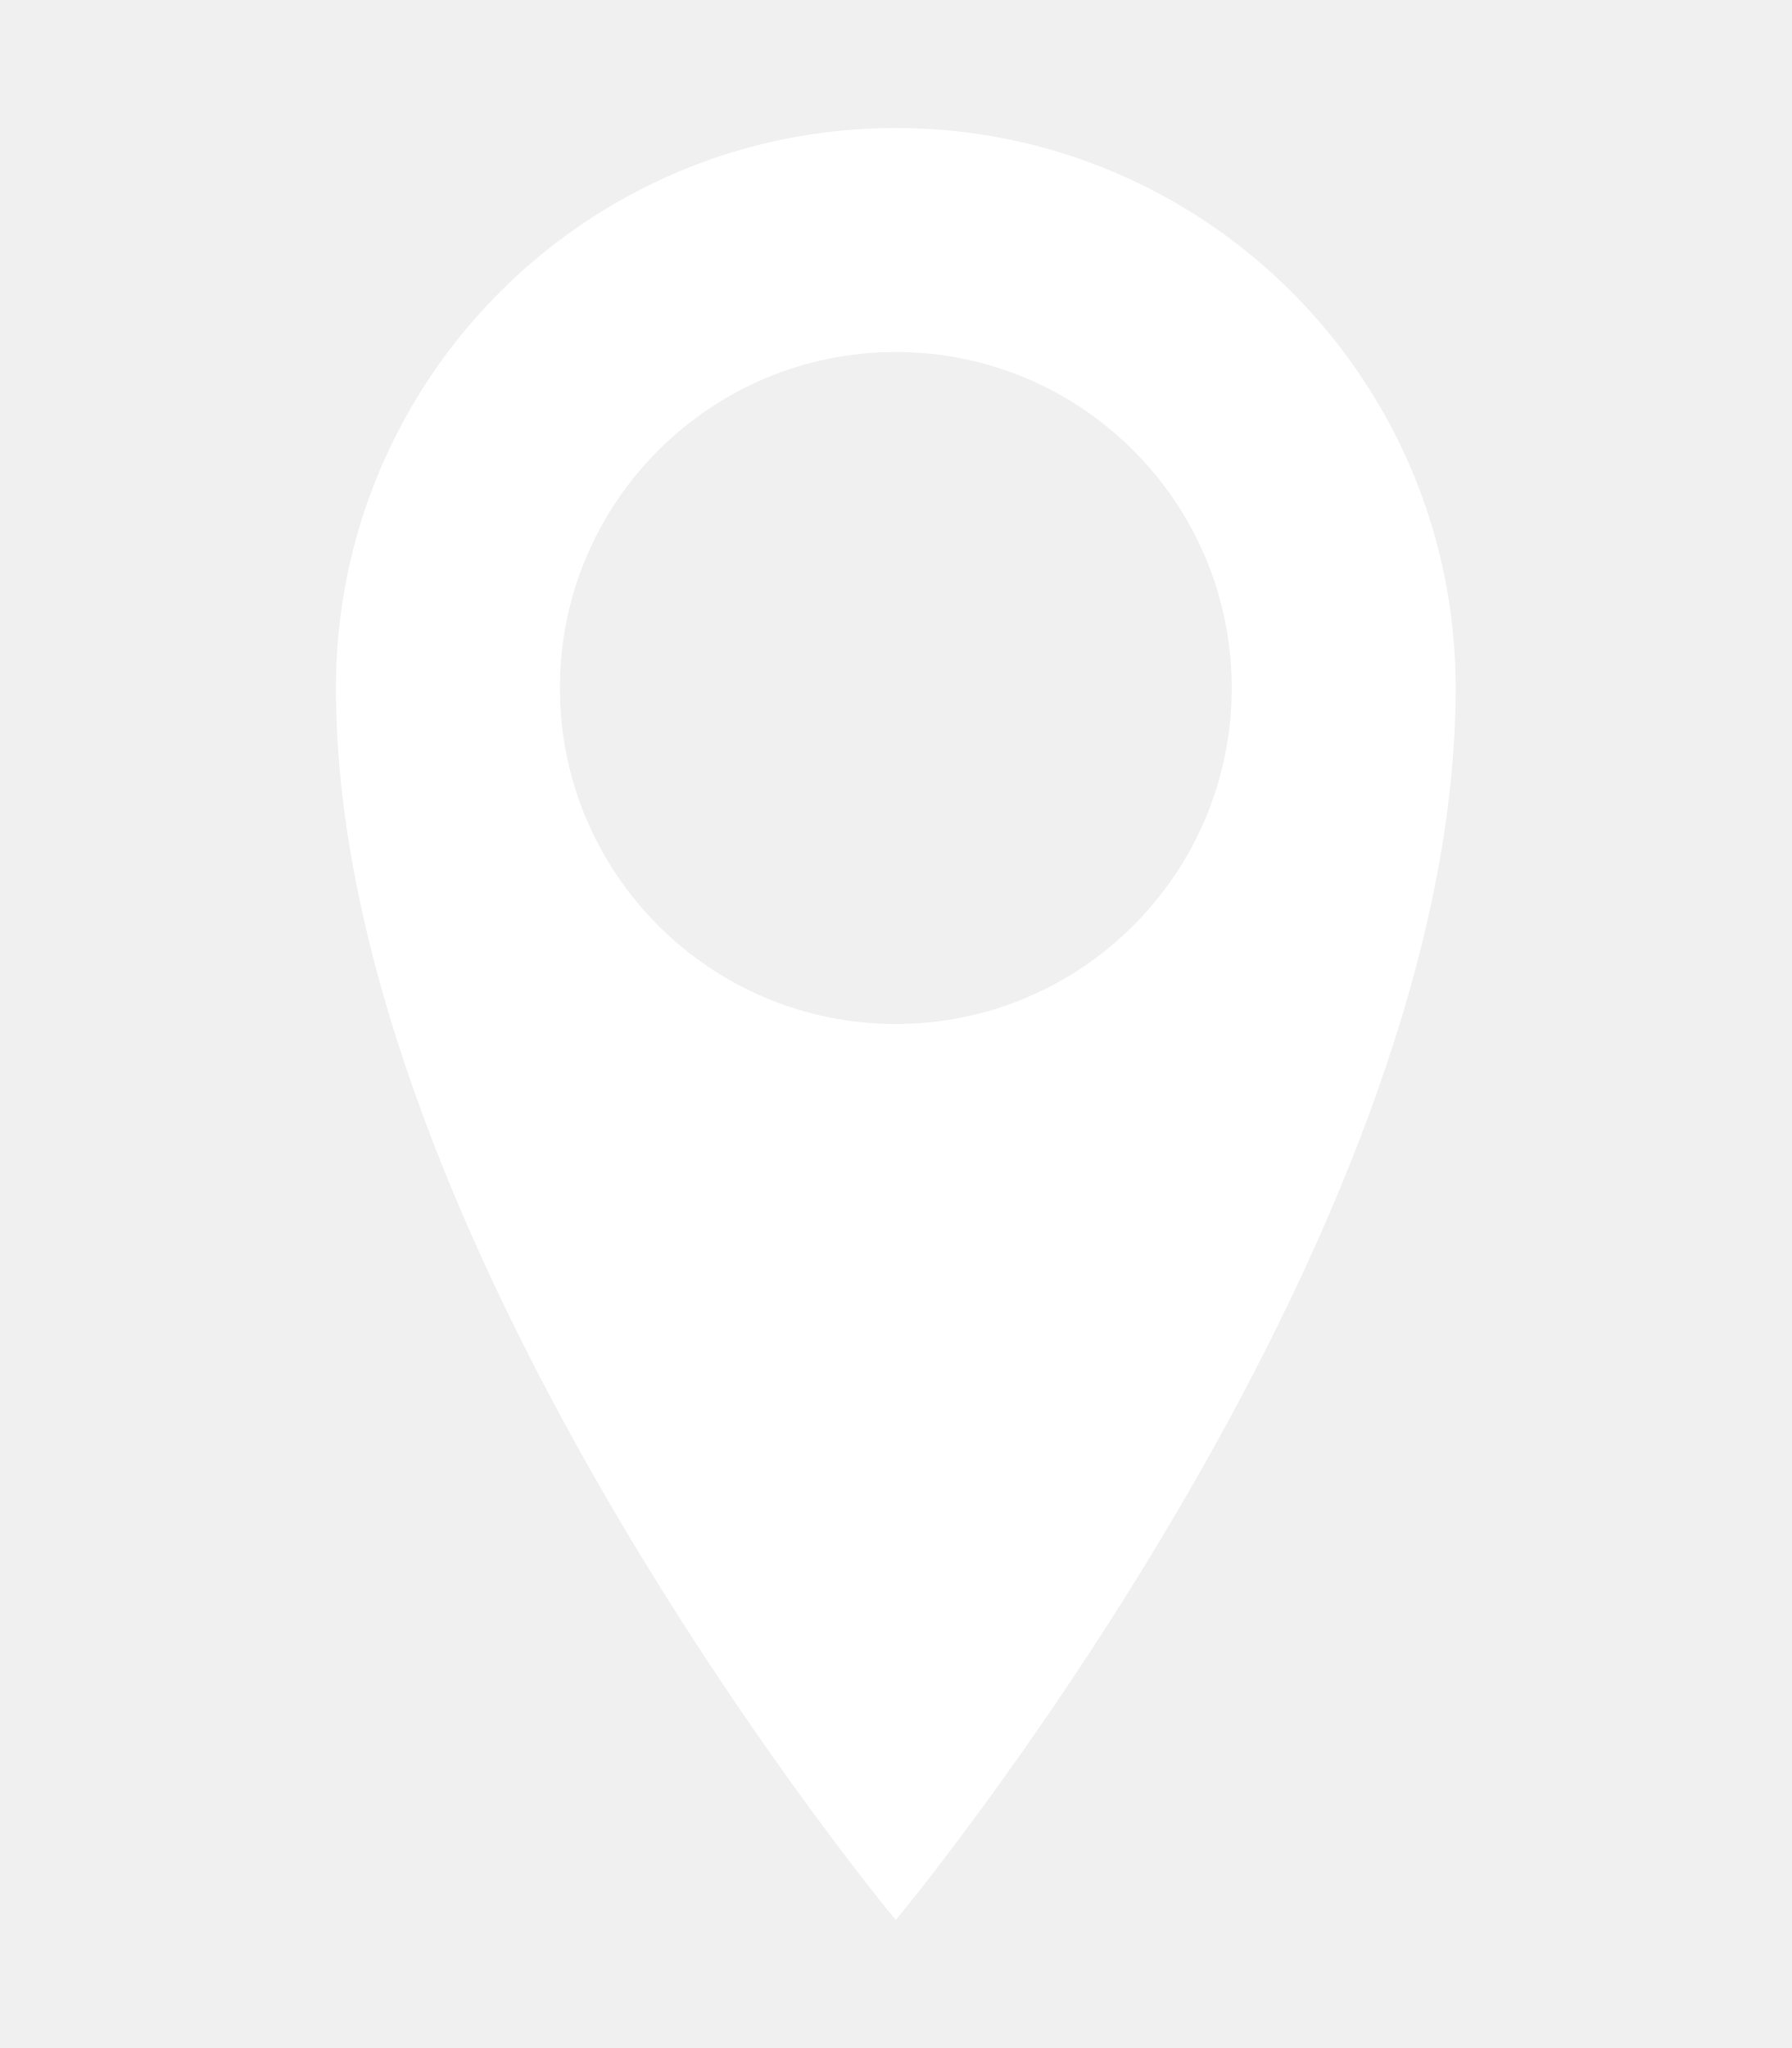
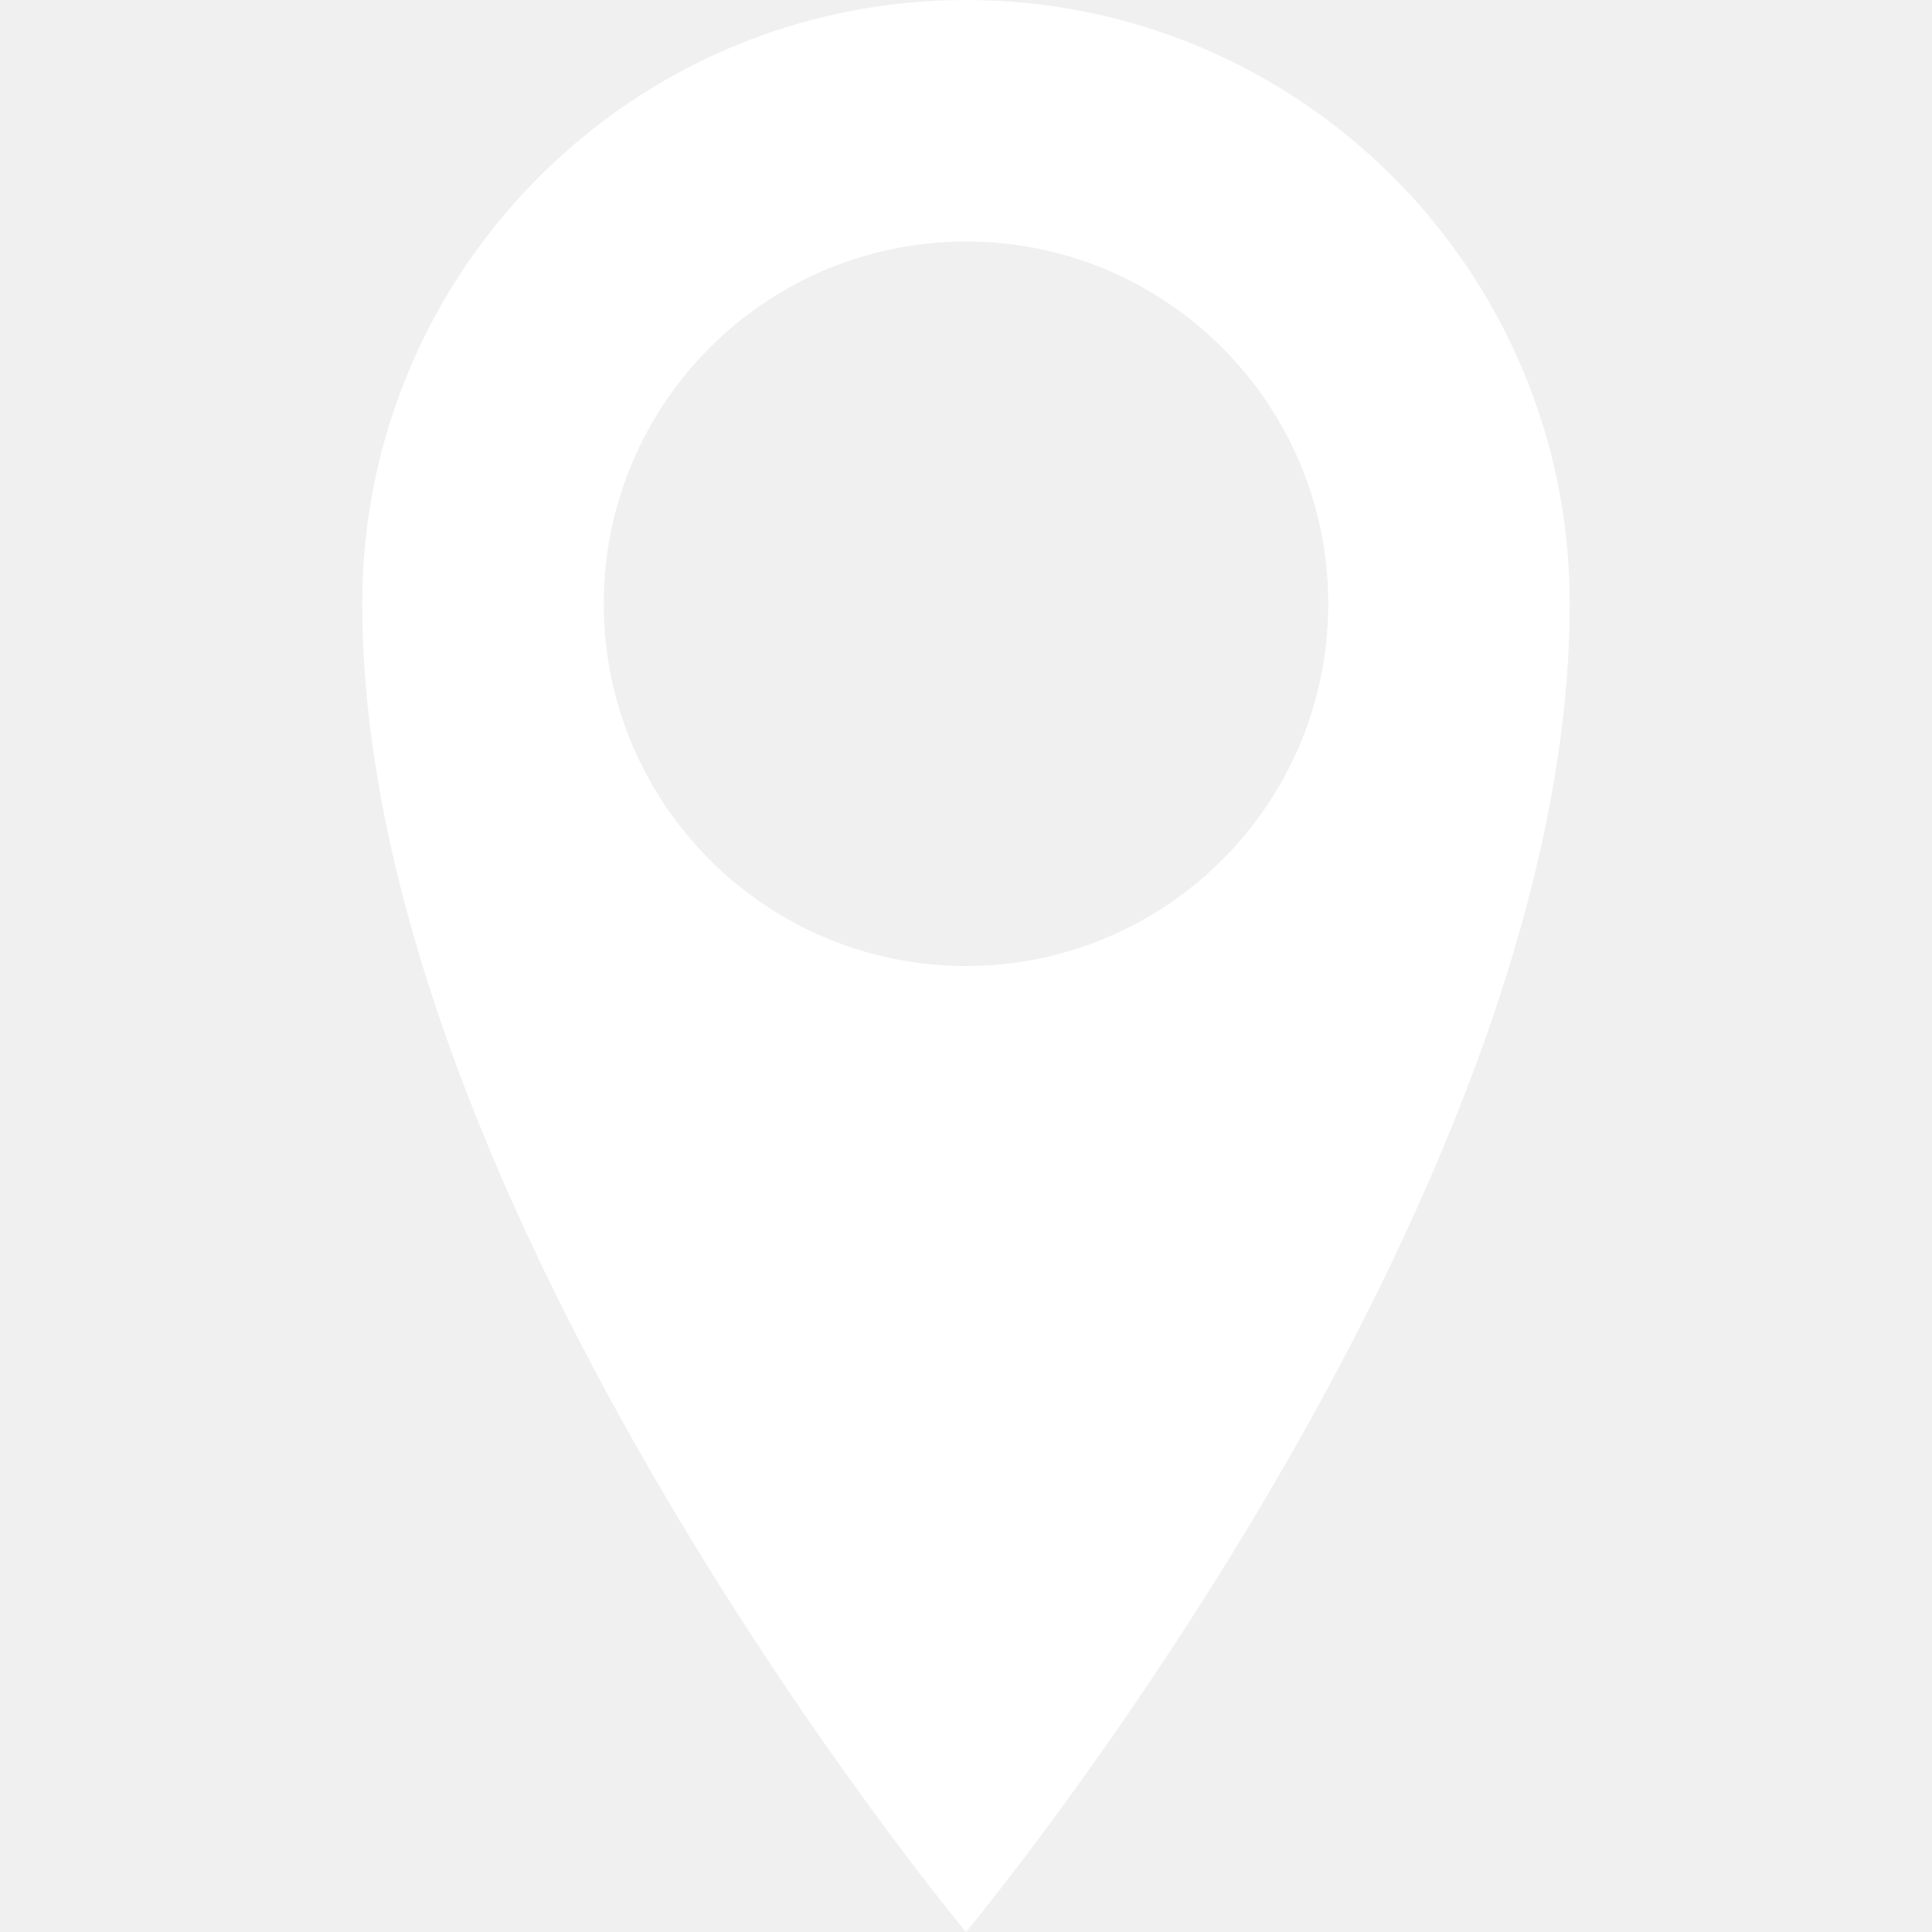
- <svg xmlns="http://www.w3.org/2000/svg" version="1.1" fill="white" width="28" height="32" viewBox="0 0 32 32">
+ <svg xmlns="http://www.w3.org/2000/svg" version="1.1" fill="white" width="32" height="32" viewBox="0 0 32 32">
  <path d="M16 0c-5.523 0-10 4.477-10 10 0 10 10 22 10 22s10-12 10-22c0-5.523-4.477-10-10-10zM16 16c-3.314 0-6-2.686-6-6s2.686-6 6-6 6 2.686 6 6-2.686 6-6 6z" />
</svg>
